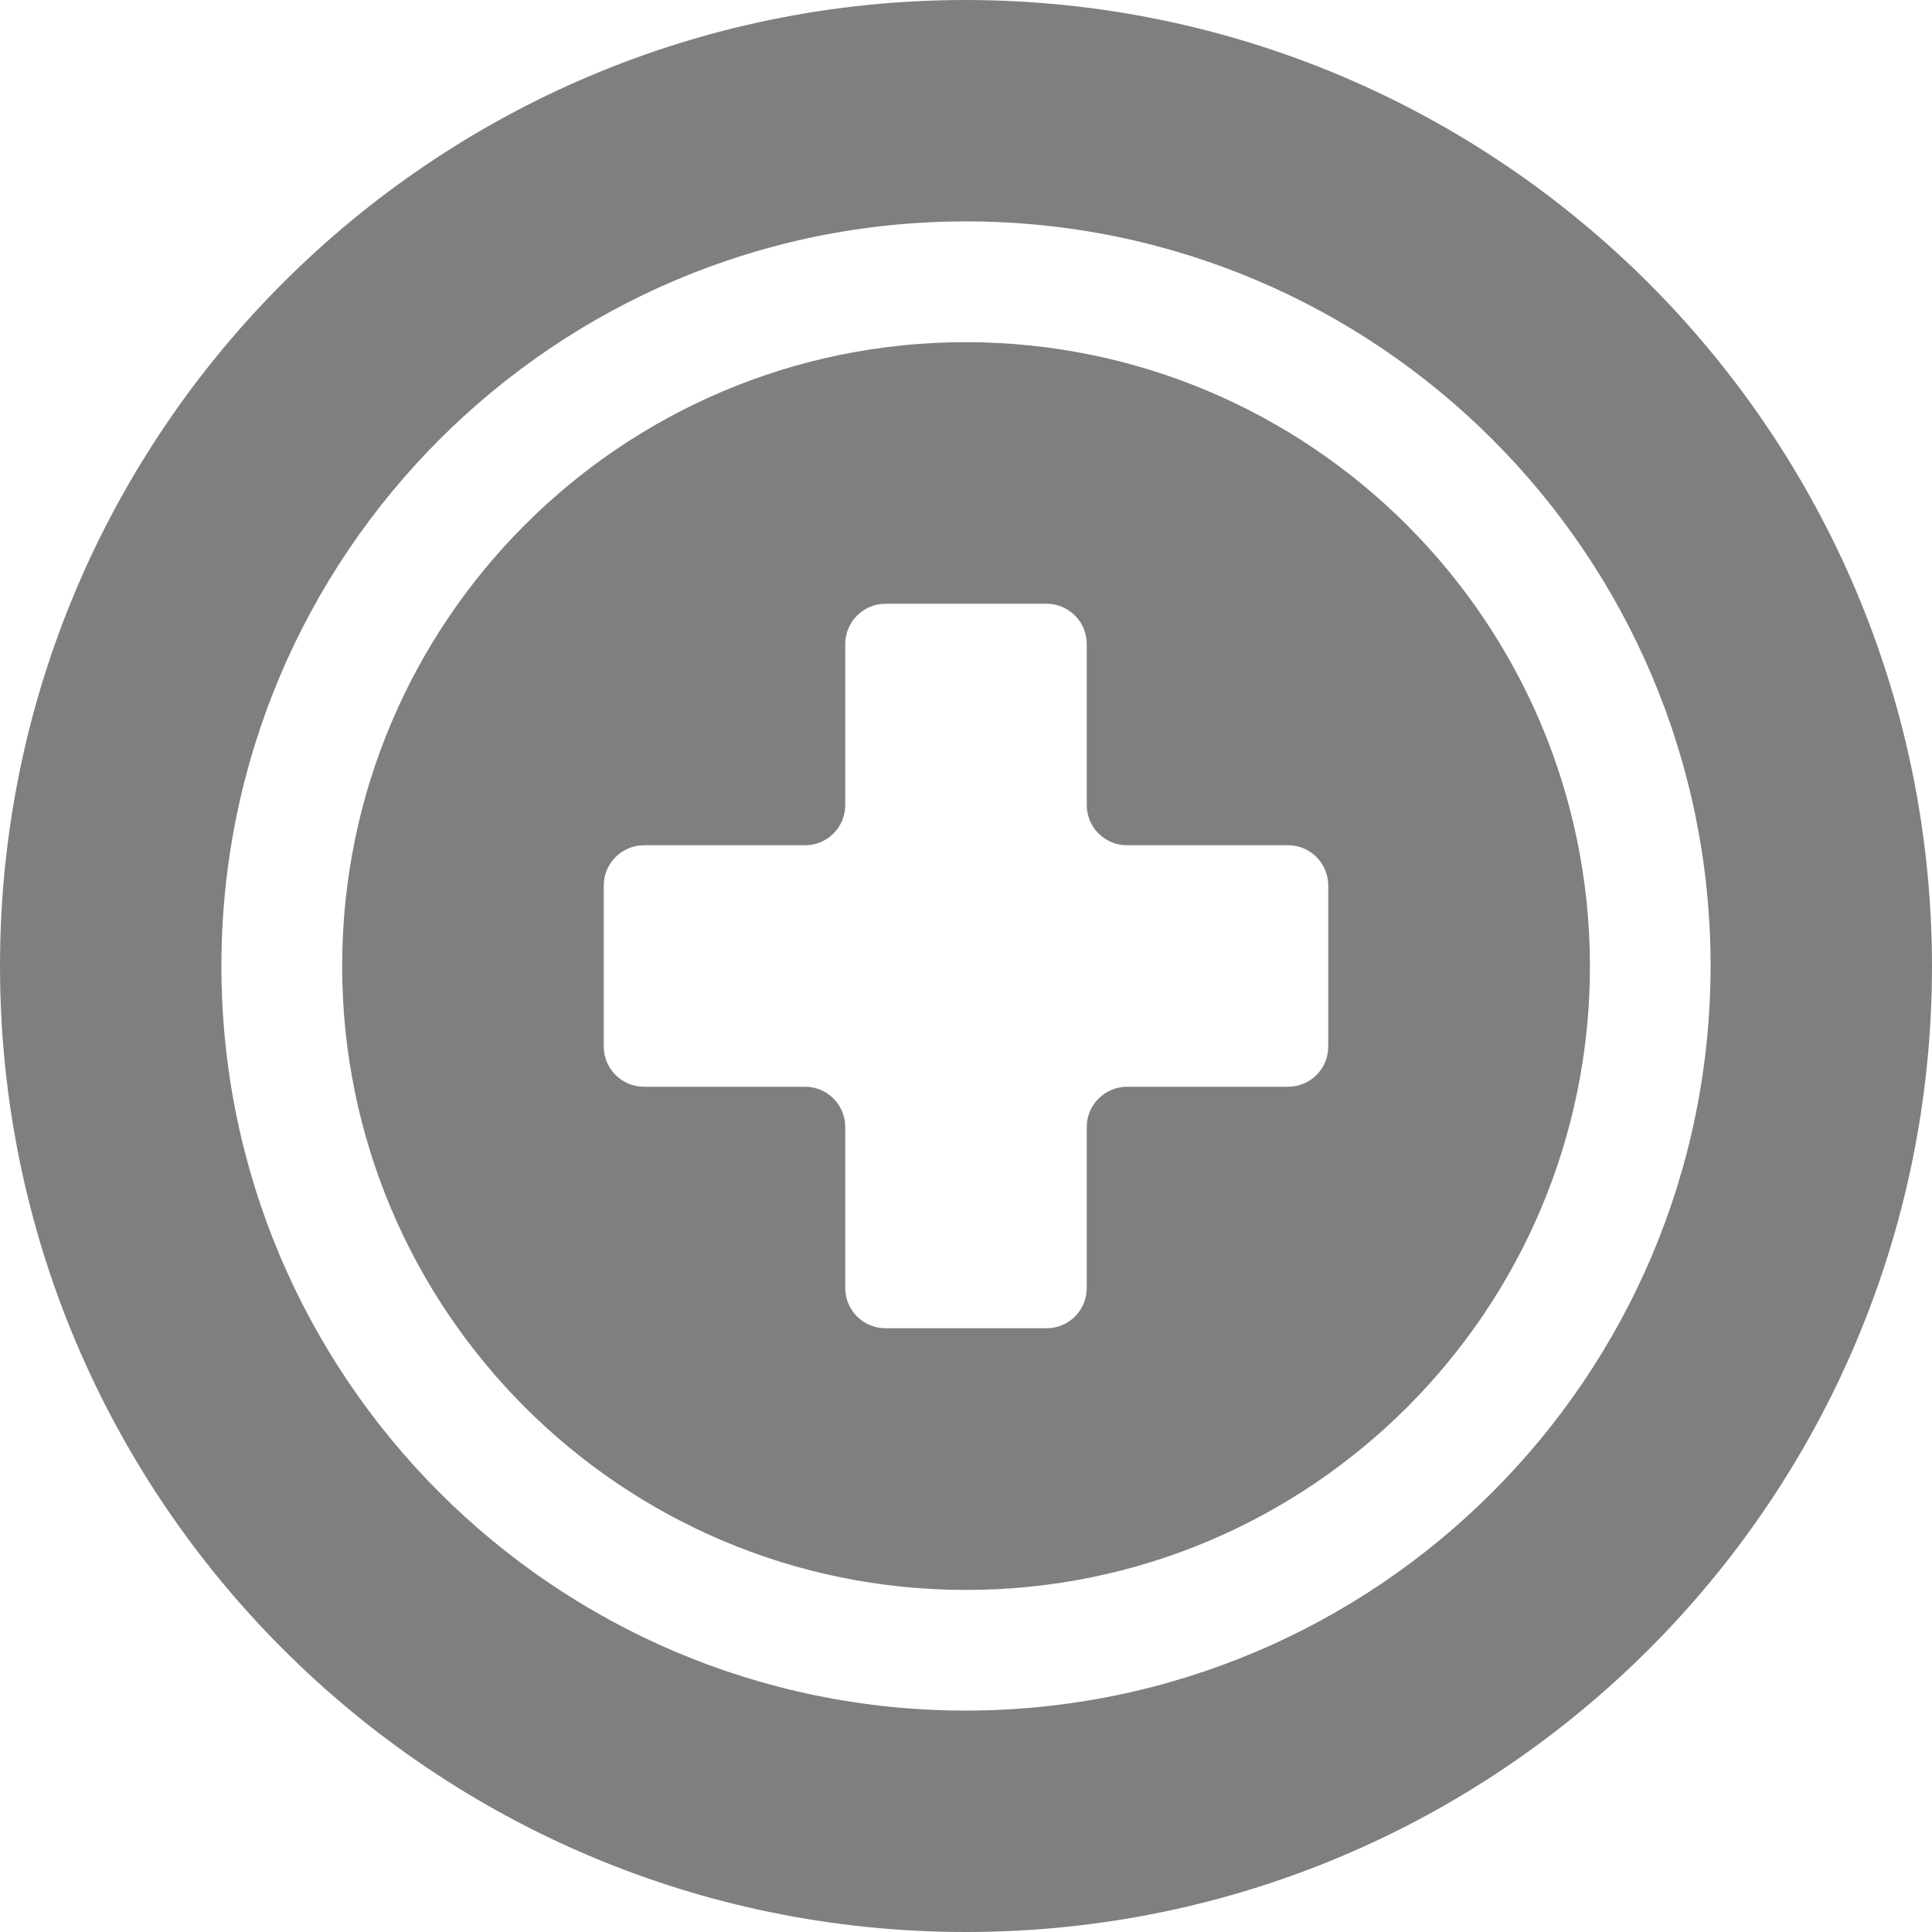
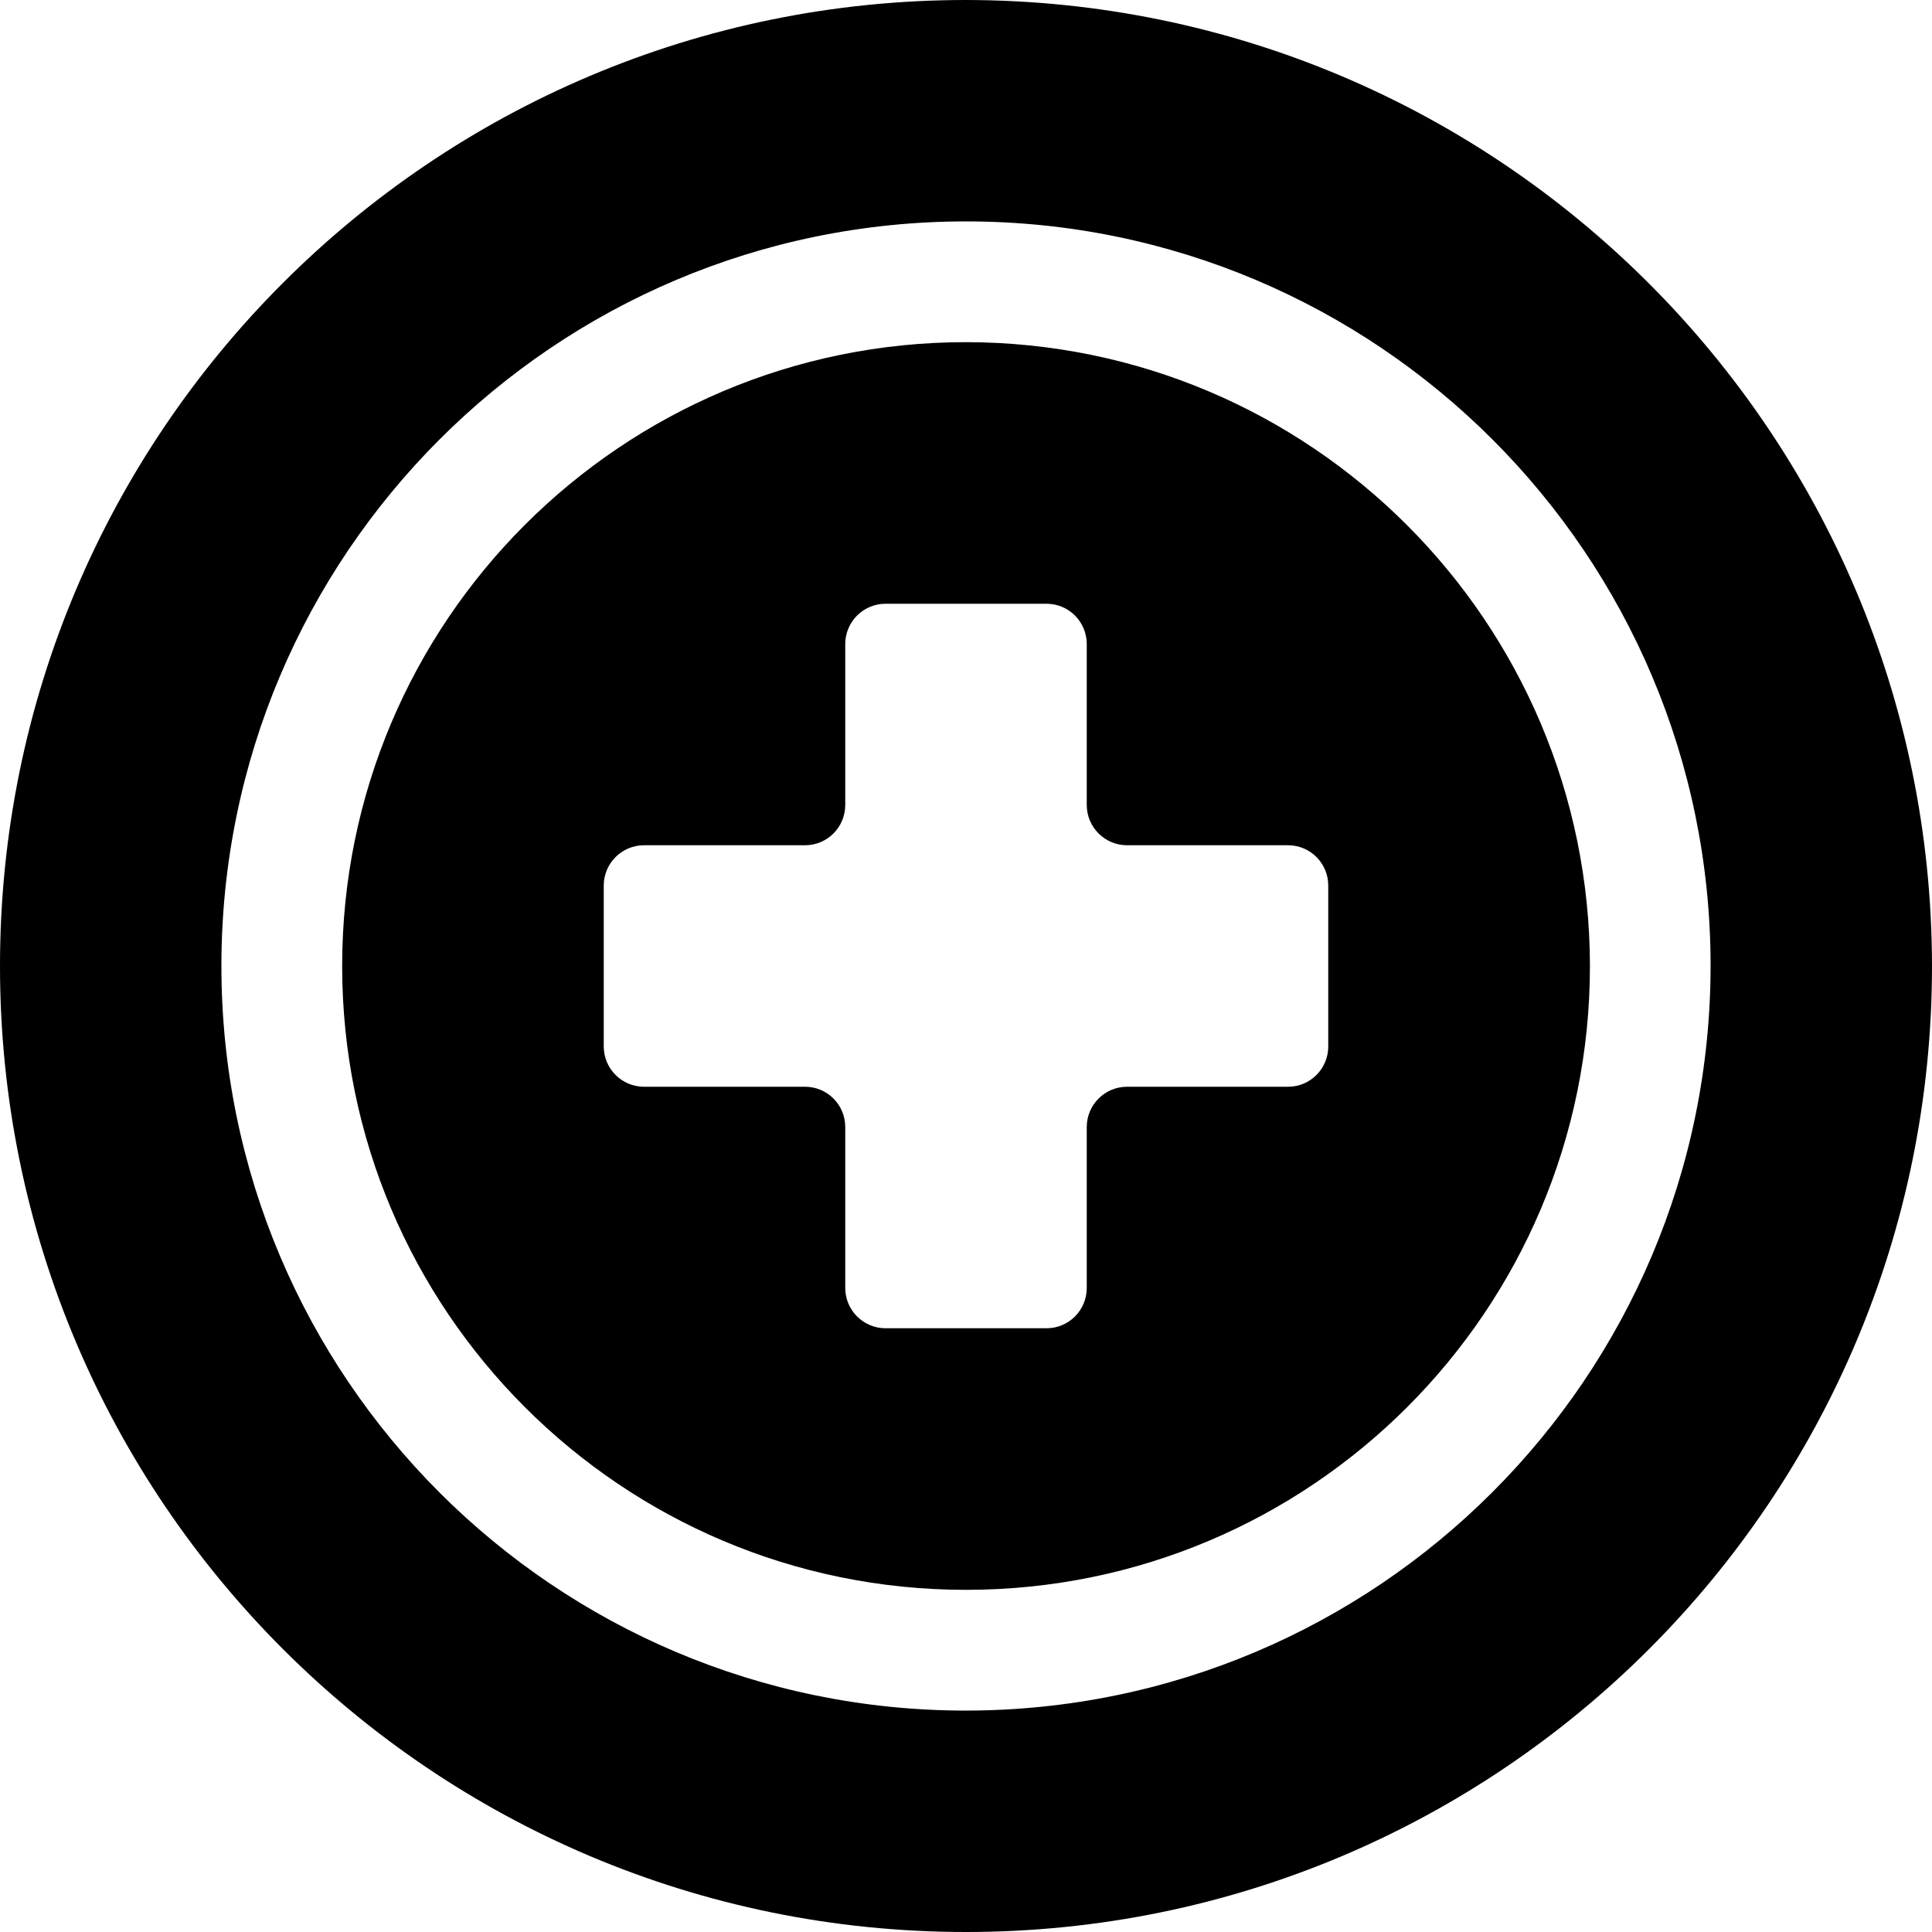
<svg xmlns="http://www.w3.org/2000/svg" width="20" height="20" viewBox="0 0 20 20" fill="none">
-   <g opacity="0.5">
-     <path fill-rule="evenodd" clip-rule="evenodd" d="M0 10C0 4.477 4.477 0 10 0C15.52 0.006 19.994 4.48 20 10C20 15.523 15.523 20 10 20C4.477 20 0 15.523 0 10ZM2.292 10C2.292 14.257 5.743 17.708 10 17.708C14.255 17.704 17.704 14.255 17.708 10C17.708 5.743 14.257 2.292 10 2.292C5.743 2.292 2.292 5.743 2.292 10Z" fill="black" />
-     <path fill-rule="evenodd" clip-rule="evenodd" d="M3.542 10C3.542 6.433 6.433 3.542 10 3.542C13.566 3.546 16.454 6.435 16.459 10C16.459 13.567 13.567 16.459 10 16.459C6.433 16.459 3.542 13.567 3.542 10ZM13.334 11.25C13.564 11.25 13.75 11.064 13.75 10.834V9.167C13.75 8.937 13.564 8.75 13.334 8.75H11.667C11.437 8.75 11.25 8.564 11.25 8.334V6.667C11.25 6.437 11.064 6.25 10.834 6.25H9.167C8.937 6.25 8.75 6.437 8.75 6.667V8.334C8.75 8.564 8.564 8.75 8.334 8.75H6.667C6.437 8.75 6.25 8.937 6.25 9.167V10.834C6.25 11.064 6.437 11.25 6.667 11.25H8.334C8.564 11.25 8.75 11.437 8.75 11.667V13.334C8.75 13.564 8.937 13.75 9.167 13.75H10.834C11.064 13.75 11.25 13.564 11.25 13.334V11.667C11.25 11.437 11.437 11.25 11.667 11.25H13.334Z" fill="black" />
-   </g>
+   <path fill-rule="evenodd" clip-rule="evenodd" d="M0 10C0 4.477 4.477 0 10 0C15.52 0.006 19.994 4.48 20 10C20 15.523 15.523 20 10 20C4.477 20 0 15.523 0 10ZM2.292 10C2.292 14.257 5.743 17.708 10 17.708C14.255 17.704 17.704 14.255 17.708 10C17.708 5.743 14.257 2.292 10 2.292C5.743 2.292 2.292 5.743 2.292 10Z" fill="black" />
+   <path fill-rule="evenodd" clip-rule="evenodd" d="M3.542 10C3.542 6.433 6.433 3.542 10 3.542C13.566 3.546 16.454 6.435 16.459 10C16.459 13.567 13.567 16.458 10 16.458C6.433 16.458 3.542 13.567 3.542 10ZM13.334 11.25C13.564 11.25 13.75 11.063 13.75 10.833V9.167C13.75 8.937 13.564 8.75 13.334 8.75H11.667C11.437 8.75 11.25 8.563 11.25 8.333V6.667C11.25 6.437 11.064 6.25 10.834 6.25H9.167C8.937 6.25 8.75 6.437 8.75 6.667V8.333C8.75 8.563 8.564 8.75 8.334 8.75H6.667C6.437 8.75 6.25 8.937 6.25 9.167V10.833C6.25 11.063 6.437 11.25 6.667 11.25H8.334C8.564 11.25 8.75 11.437 8.75 11.667V13.333C8.75 13.563 8.937 13.75 9.167 13.75H10.834C11.064 13.75 11.25 13.563 11.25 13.333V11.667C11.25 11.437 11.437 11.25 11.667 11.25H13.334Z" fill="black" />
</svg>
